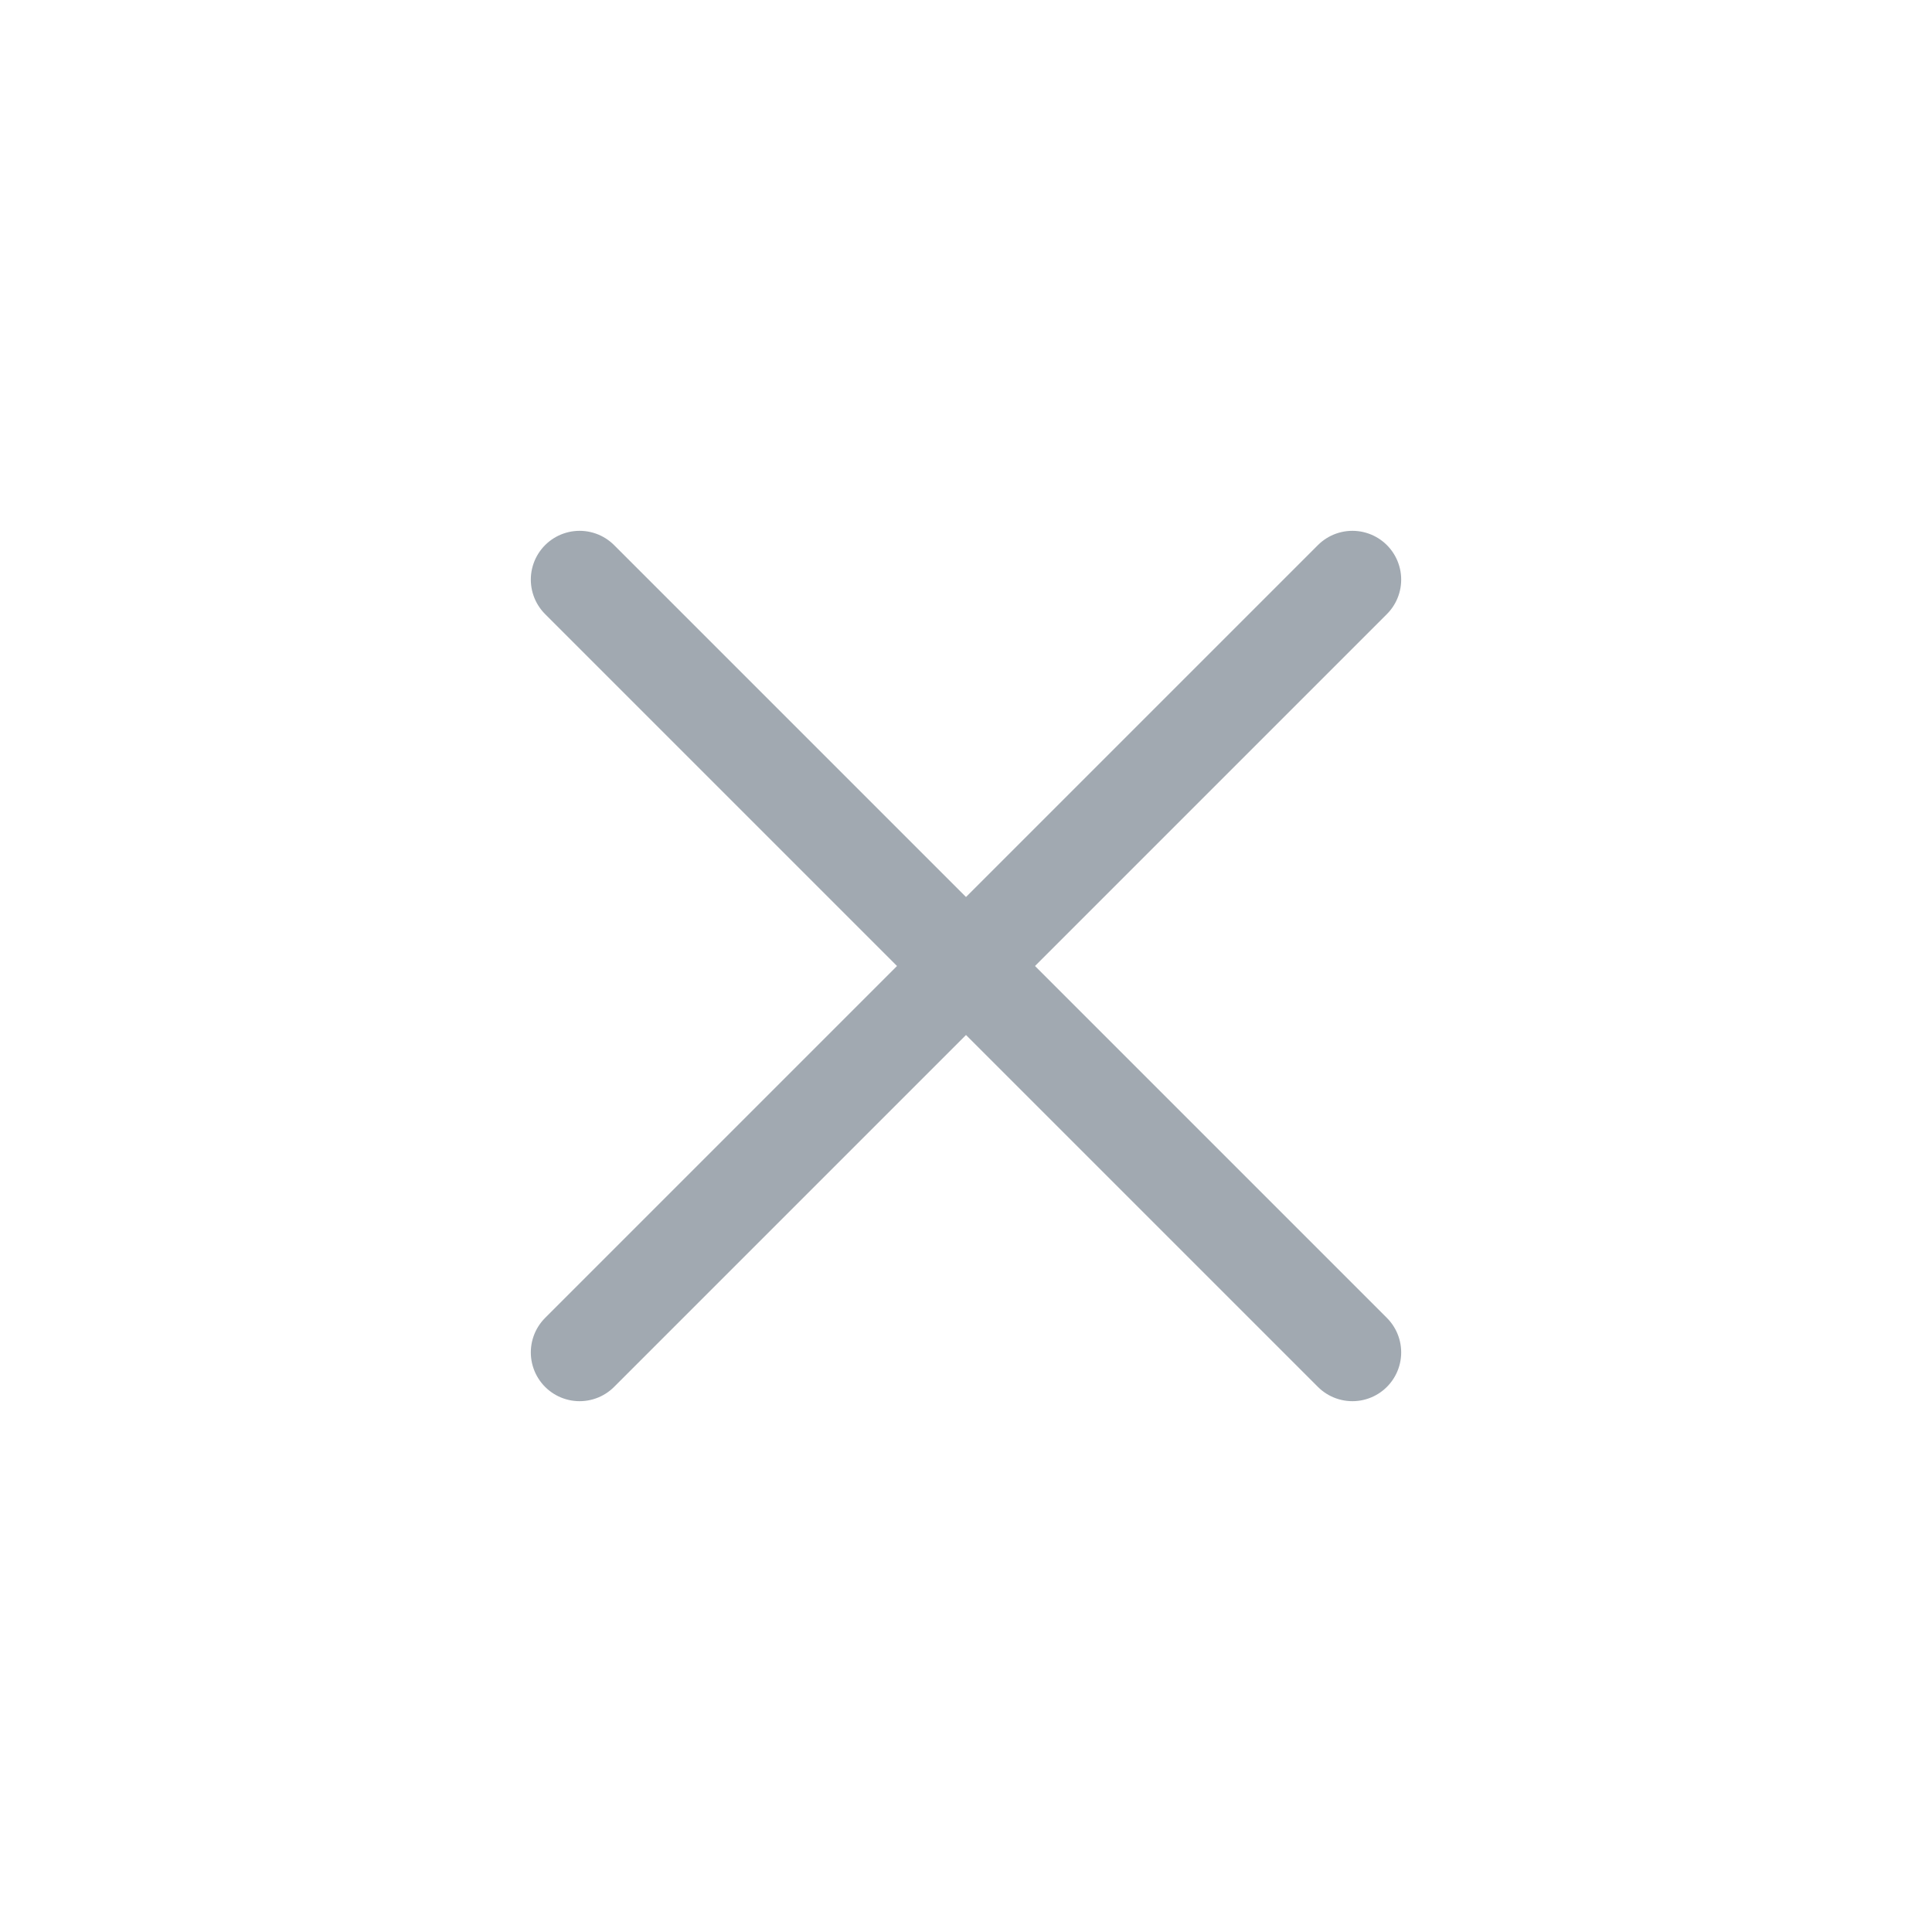
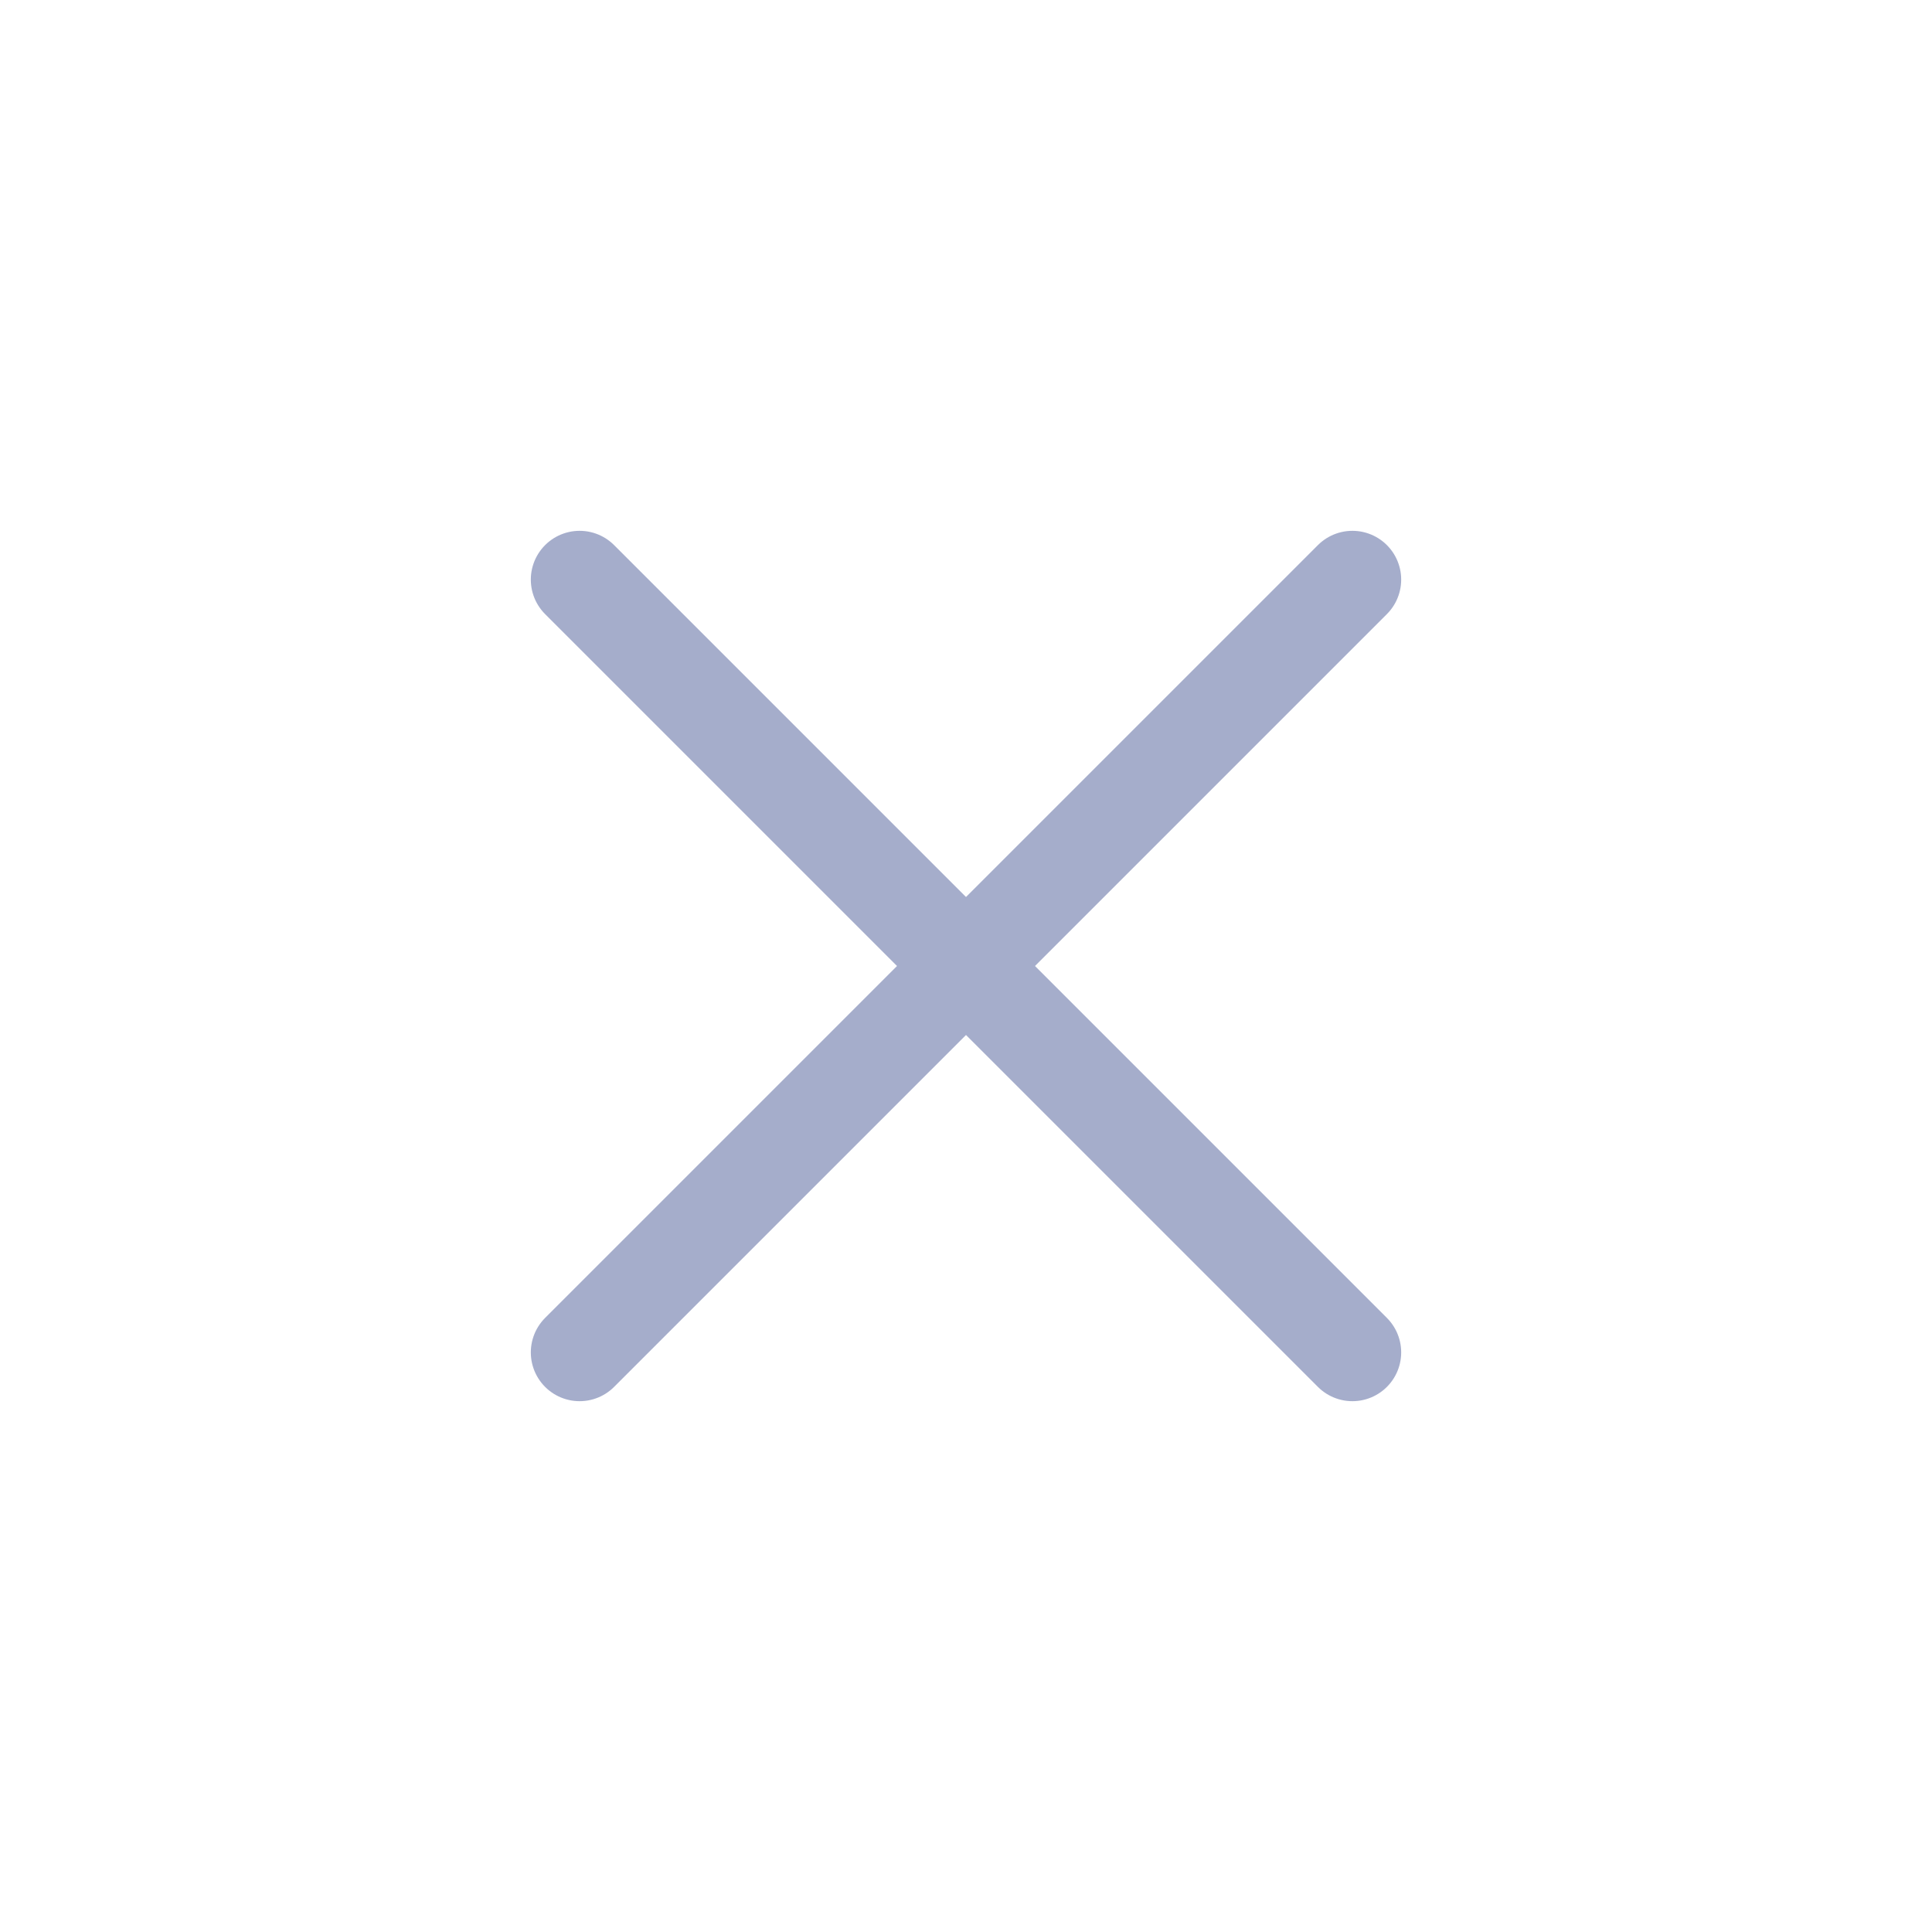
<svg xmlns="http://www.w3.org/2000/svg" viewBox="0 0 50 50" version="1.2" baseProfile="tiny">
  <defs>
</defs>
  <g fill="none" stroke="black" stroke-width="1" fill-rule="evenodd" stroke-linecap="square" stroke-linejoin="bevel">
-     <g fill="none" stroke="#a1a9b1" stroke-opacity="1" stroke-width="1.01" stroke-linecap="round" stroke-linejoin="miter" stroke-miterlimit="2" transform="matrix(2.5,0,0,2.5,2.5,2.5)" font-family="Noto Sans" font-size="10" font-weight="400" font-style="normal">
+     <g fill="none" stroke="#a5adcb" stroke-opacity="1" stroke-width="1.01" stroke-linecap="round" stroke-linejoin="miter" stroke-miterlimit="2" transform="matrix(2.5,0,0,2.5,2.5,2.5)" font-family="Noto Sans" font-size="10" font-weight="400" font-style="normal">
      <polyline fill="none" vector-effect="none" points="5,5 13,13 " />
      <polyline fill="none" vector-effect="none" points="13,5 5,13 " />
    </g>
    <g fill="none" stroke="#000000" stroke-opacity="1" stroke-width="1" stroke-linecap="square" stroke-linejoin="bevel" transform="matrix(1,0,0,1,0,0)" font-family="Noto Sans" font-size="10" font-weight="400" font-style="normal">
</g>
  </g>
</svg>
